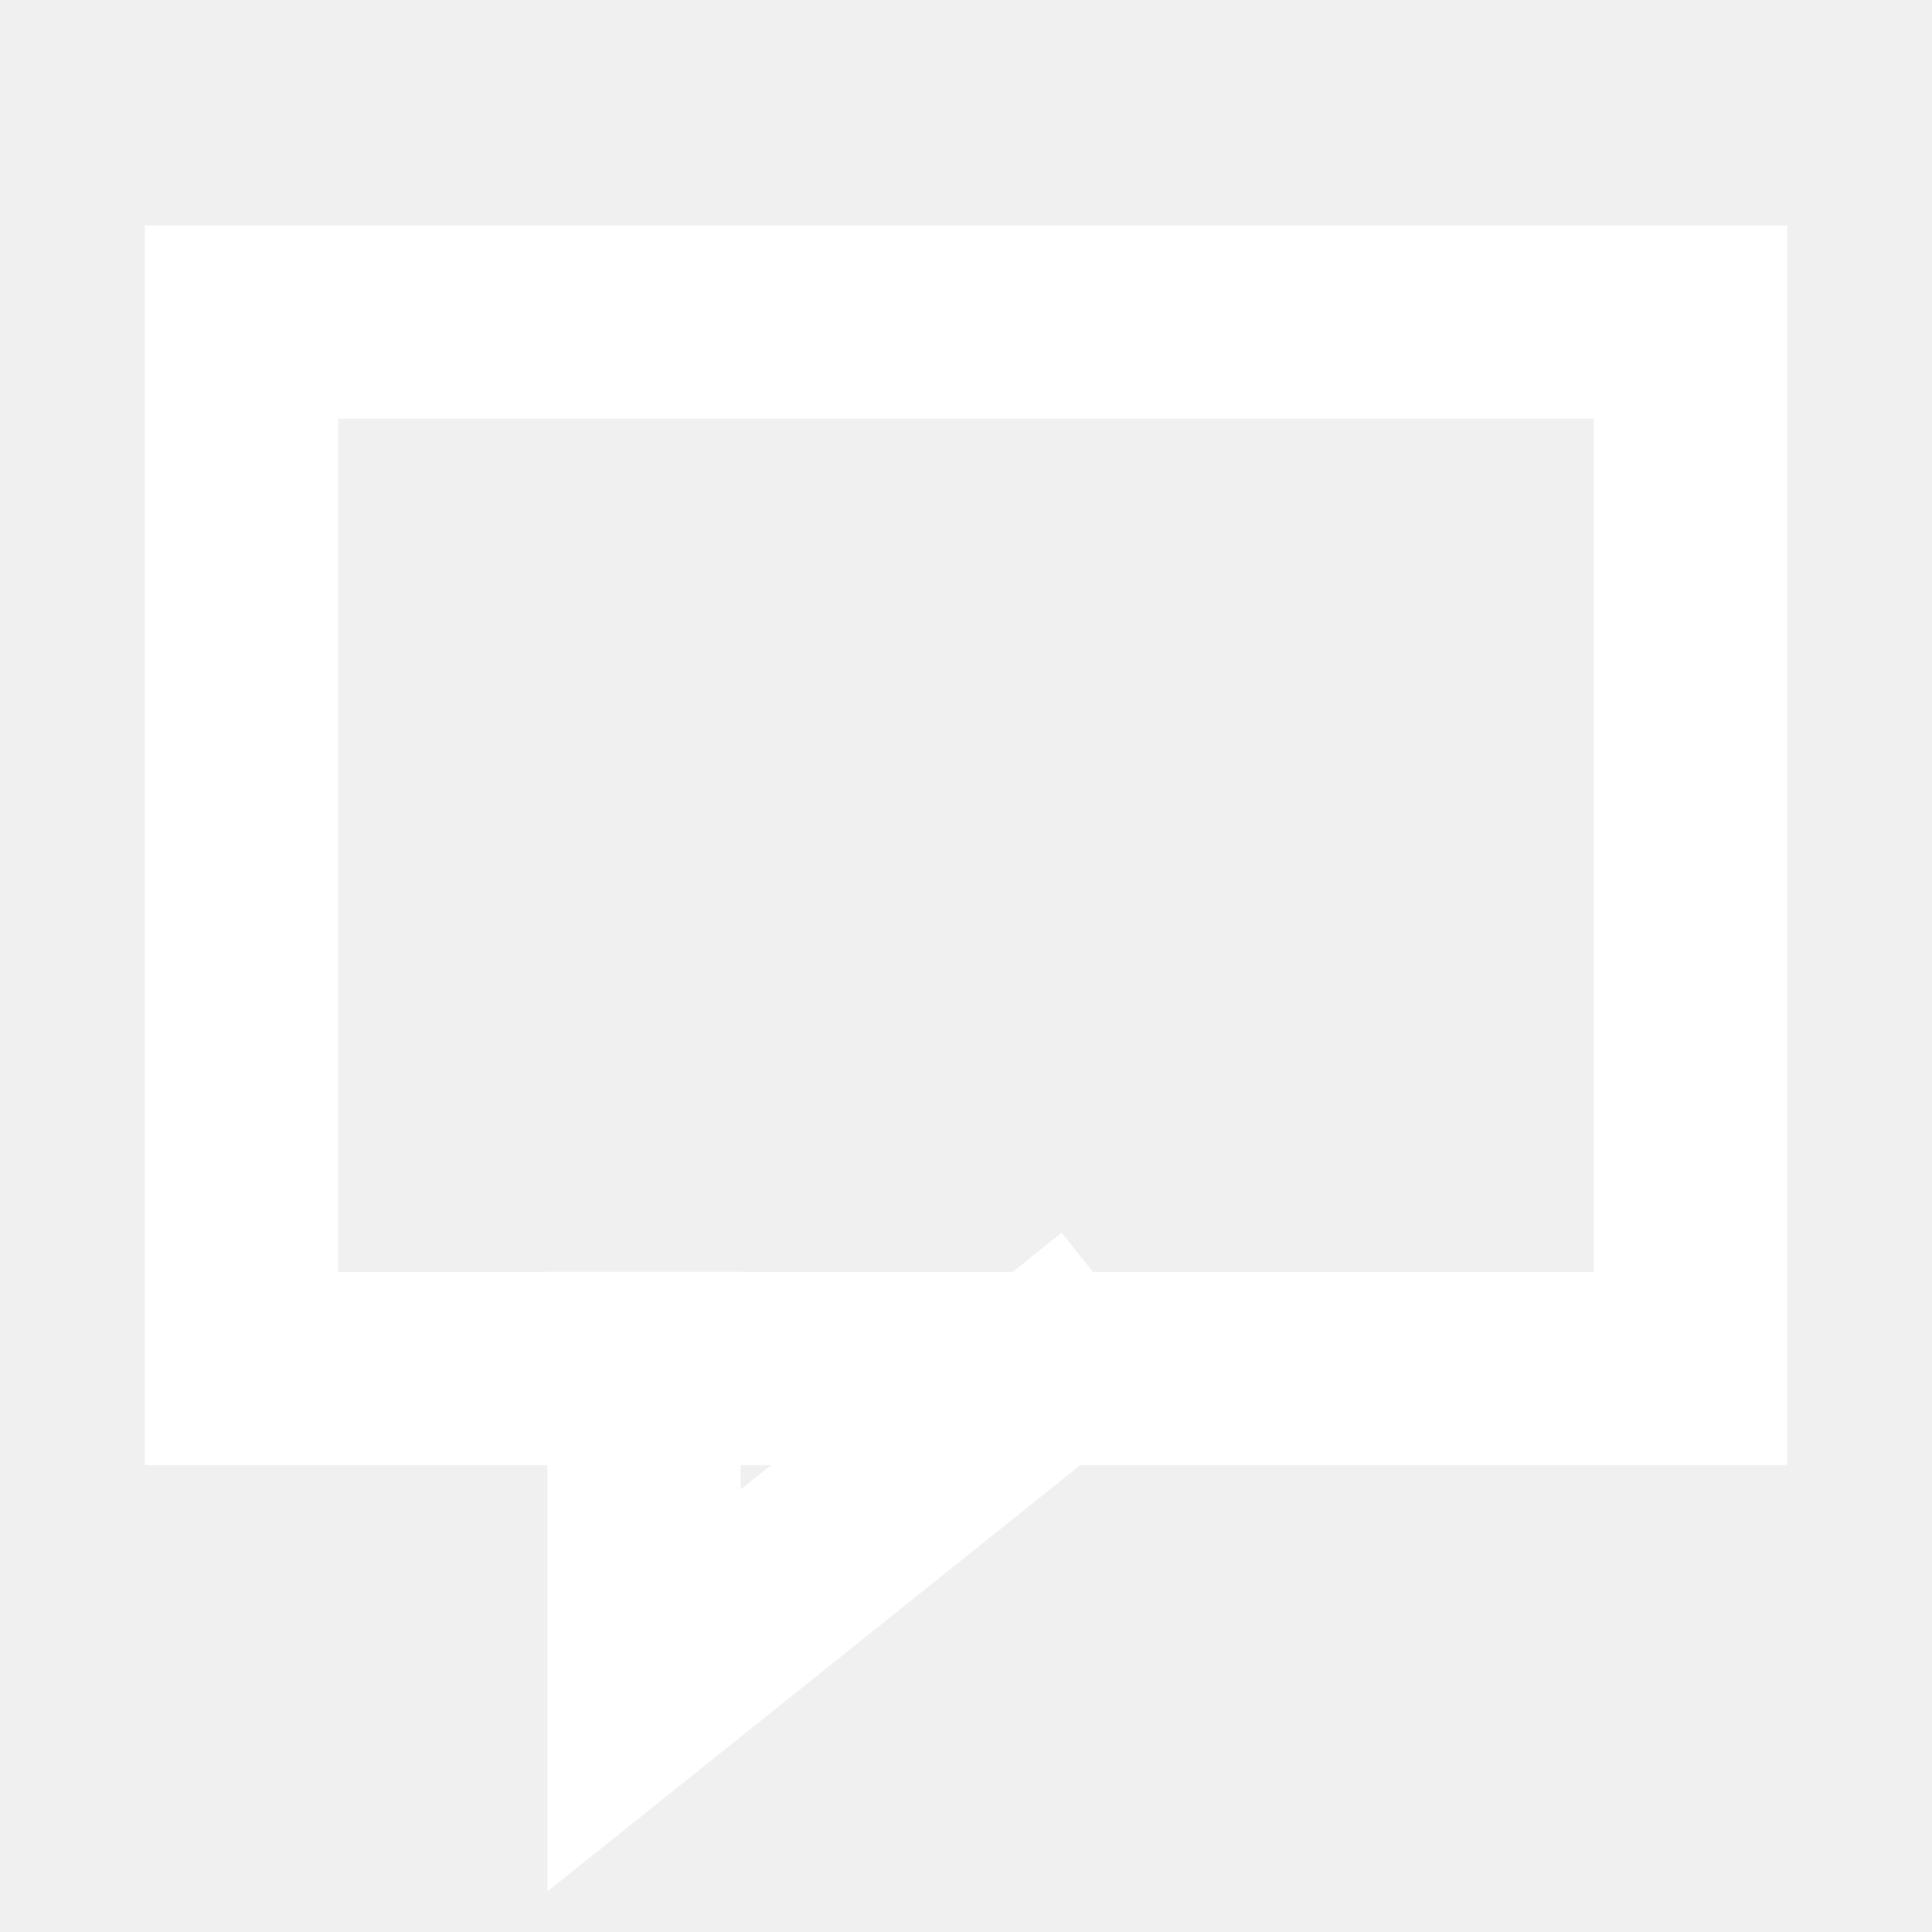
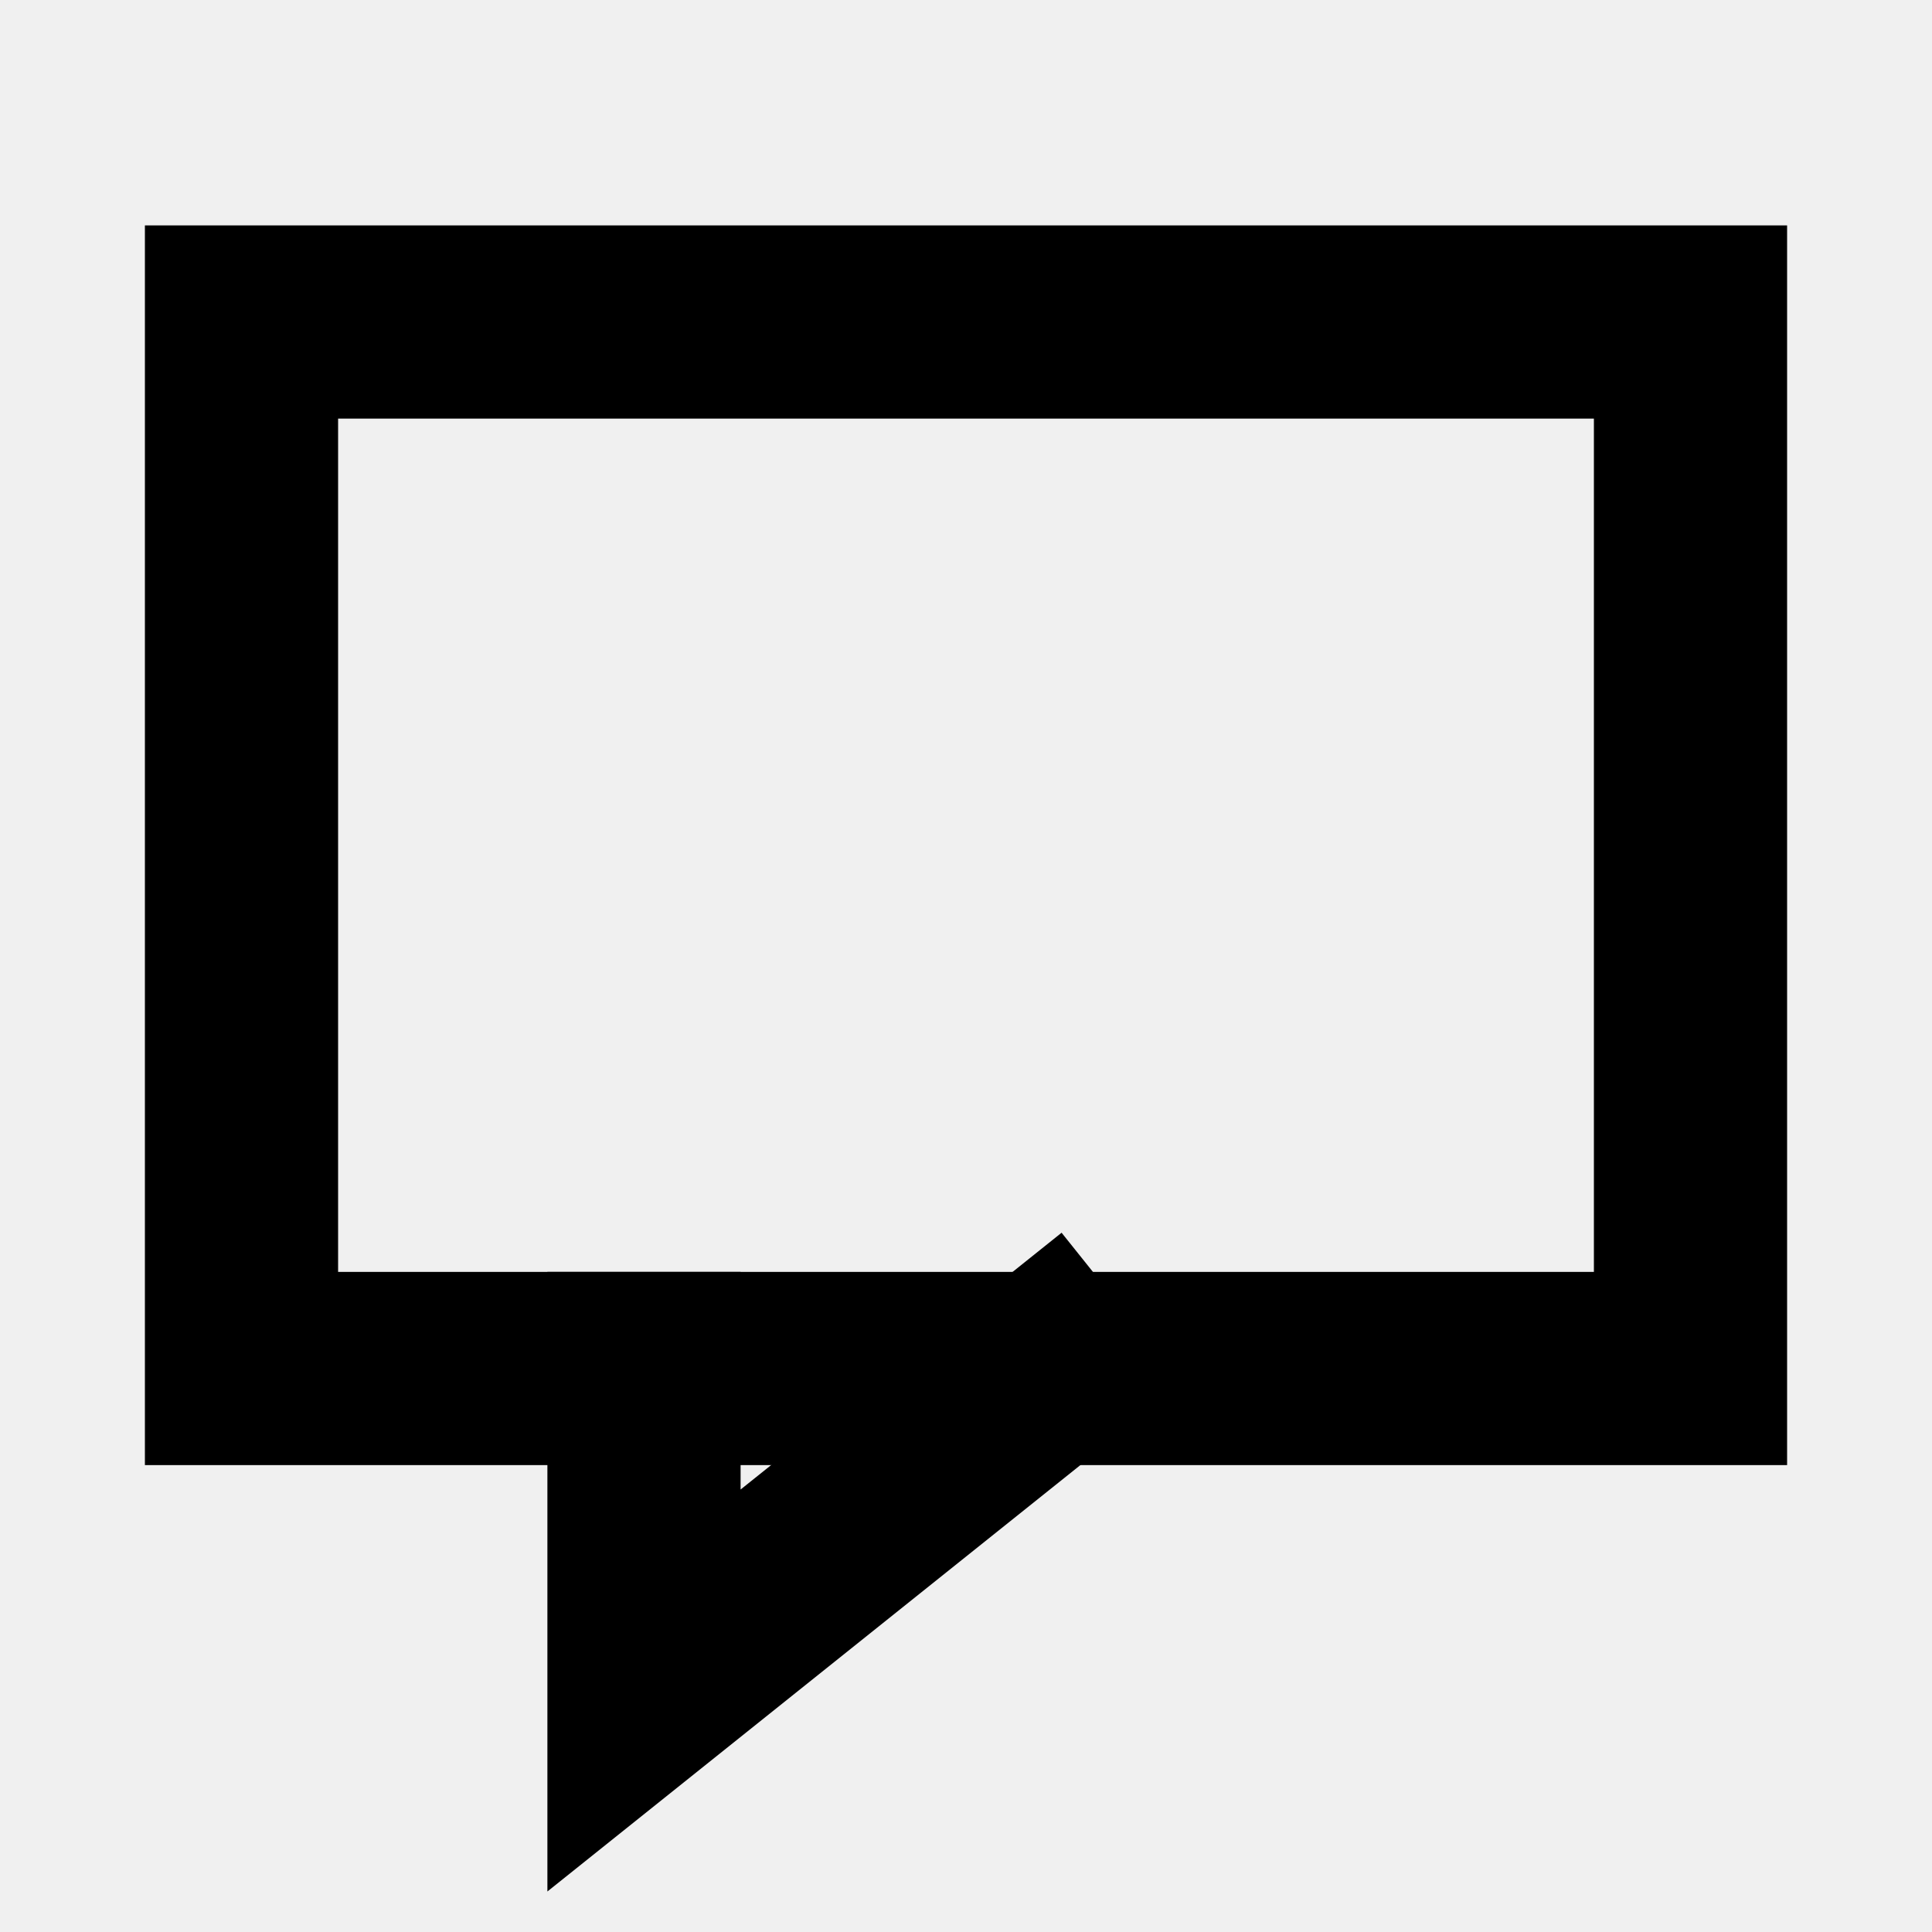
- <svg xmlns="http://www.w3.org/2000/svg" viewBox="0 0 24 24" width="24" height="24" fill="none" stroke="#ffffff" stroke-width="2.4" stroke-linecap="square">
+ <svg xmlns="http://www.w3.org/2000/svg" viewBox="0 0 24 24" width="24" height="24" fill="none" stroke="#000000" stroke-width="2.4" stroke-linecap="square">
  <rect x="3" y="4" width="18" height="13" />
  <path d="M8 17v4l5-4" />
</svg>
